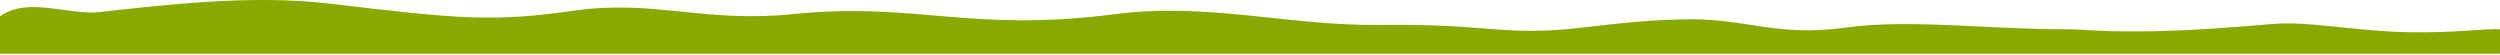
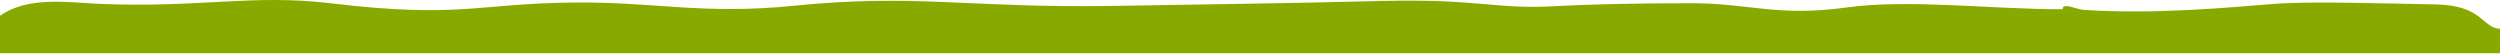
- <svg xmlns="http://www.w3.org/2000/svg" width="1278.621" height="28">
+ <svg xmlns="http://www.w3.org/2000/svg" width="1278.621" height="27.217">
  <g>
-     <rect x="-1" y="-1" width="1280.621" height="30" id="canvas_background" fill="none" />
+     <rect fill="none" id="canvas_background" height="402" width="582" y="-1" x="-1" />
  </g>
  <g>
    <g id="layer1">
-       <path id="path36036-9-5" d="m1054.884,14.958c-35.533,0.101 -78.49,-5.316 -110.491,-0.902c-35.312,4.87 -49.923,-4.176 -79.146,-4.176c-29.223,0 -54.716,4.635 -69.404,5.482c-31.659,1.827 -38.356,-3.22 -90.105,-2.611c-46.666,0.549 -88.152,-11.673 -135.59,-5.508c-73.822,9.594 -101.414,-6.387 -164.381,-0.051c-46.608,4.69 -70.547,-7.662 -112.811,-1.662c-40.465,5.744 -57.654,4.267 -124.199,-3.652c-39.919,-4.751 -83.854,0.566 -118.131,4.309c-15.468,1.689 -36.468,-8.026 -50.625,2.154l0,19.109l1278.621,0l0,-12.49c-9.095,-0.375 -22.762,1.968 -46.865,1.531c-26.281,-0.476 -50.426,-5.71 -68.795,-4.26c-23.135,1.826 -60.884,5.478 -97.413,3.042c-3.425,-0.228 -6.988,-0.327 -10.664,-0.316l0,0l0,0z" stroke-width="1px" fill-rule="evenodd" fill="#88aa00" />
+       <path fill="#88aa00" fill-rule="evenodd" stroke-width="1px" id="path36036-9-5" d="m1054.884,4.724c-35.532,0.101 -78.49,-5.316 -110.491,-0.902c-35.312,4.87 -49.923,-2.176 -79.146,-2.176c-29.223,0 -54.716,0.635 -69.404,1.482c-31.659,1.827 -38.368,-3.902 -90.105,-2.611c-51.882,1.294 -79.21,1.543 -135.59,2.492c-74.432,1.253 -101.414,-6.387 -164.381,-0.051c-46.608,4.69 -70.126,-2.118 -112.811,-1.662c-49.407,0.528 -57.654,8.267 -124.199,0.348c-39.919,-4.751 -66.715,2.527 -118.131,0.309c-15.546,-0.671 -36.468,-4.026 -50.625,6.154l0,19.109l1278.621,0l0,-12.49c-9.095,-0.375 -8.762,-12.032 -32.865,-12.469c-26.281,-0.476 -64.426,-1.71 -82.795,-0.26c-23.135,1.826 -60.884,5.478 -97.413,3.042c-3.425,-0.228 -10.664,-3.992 -10.664,-0.316l0,0z" />
    </g>
  </g>
</svg>
